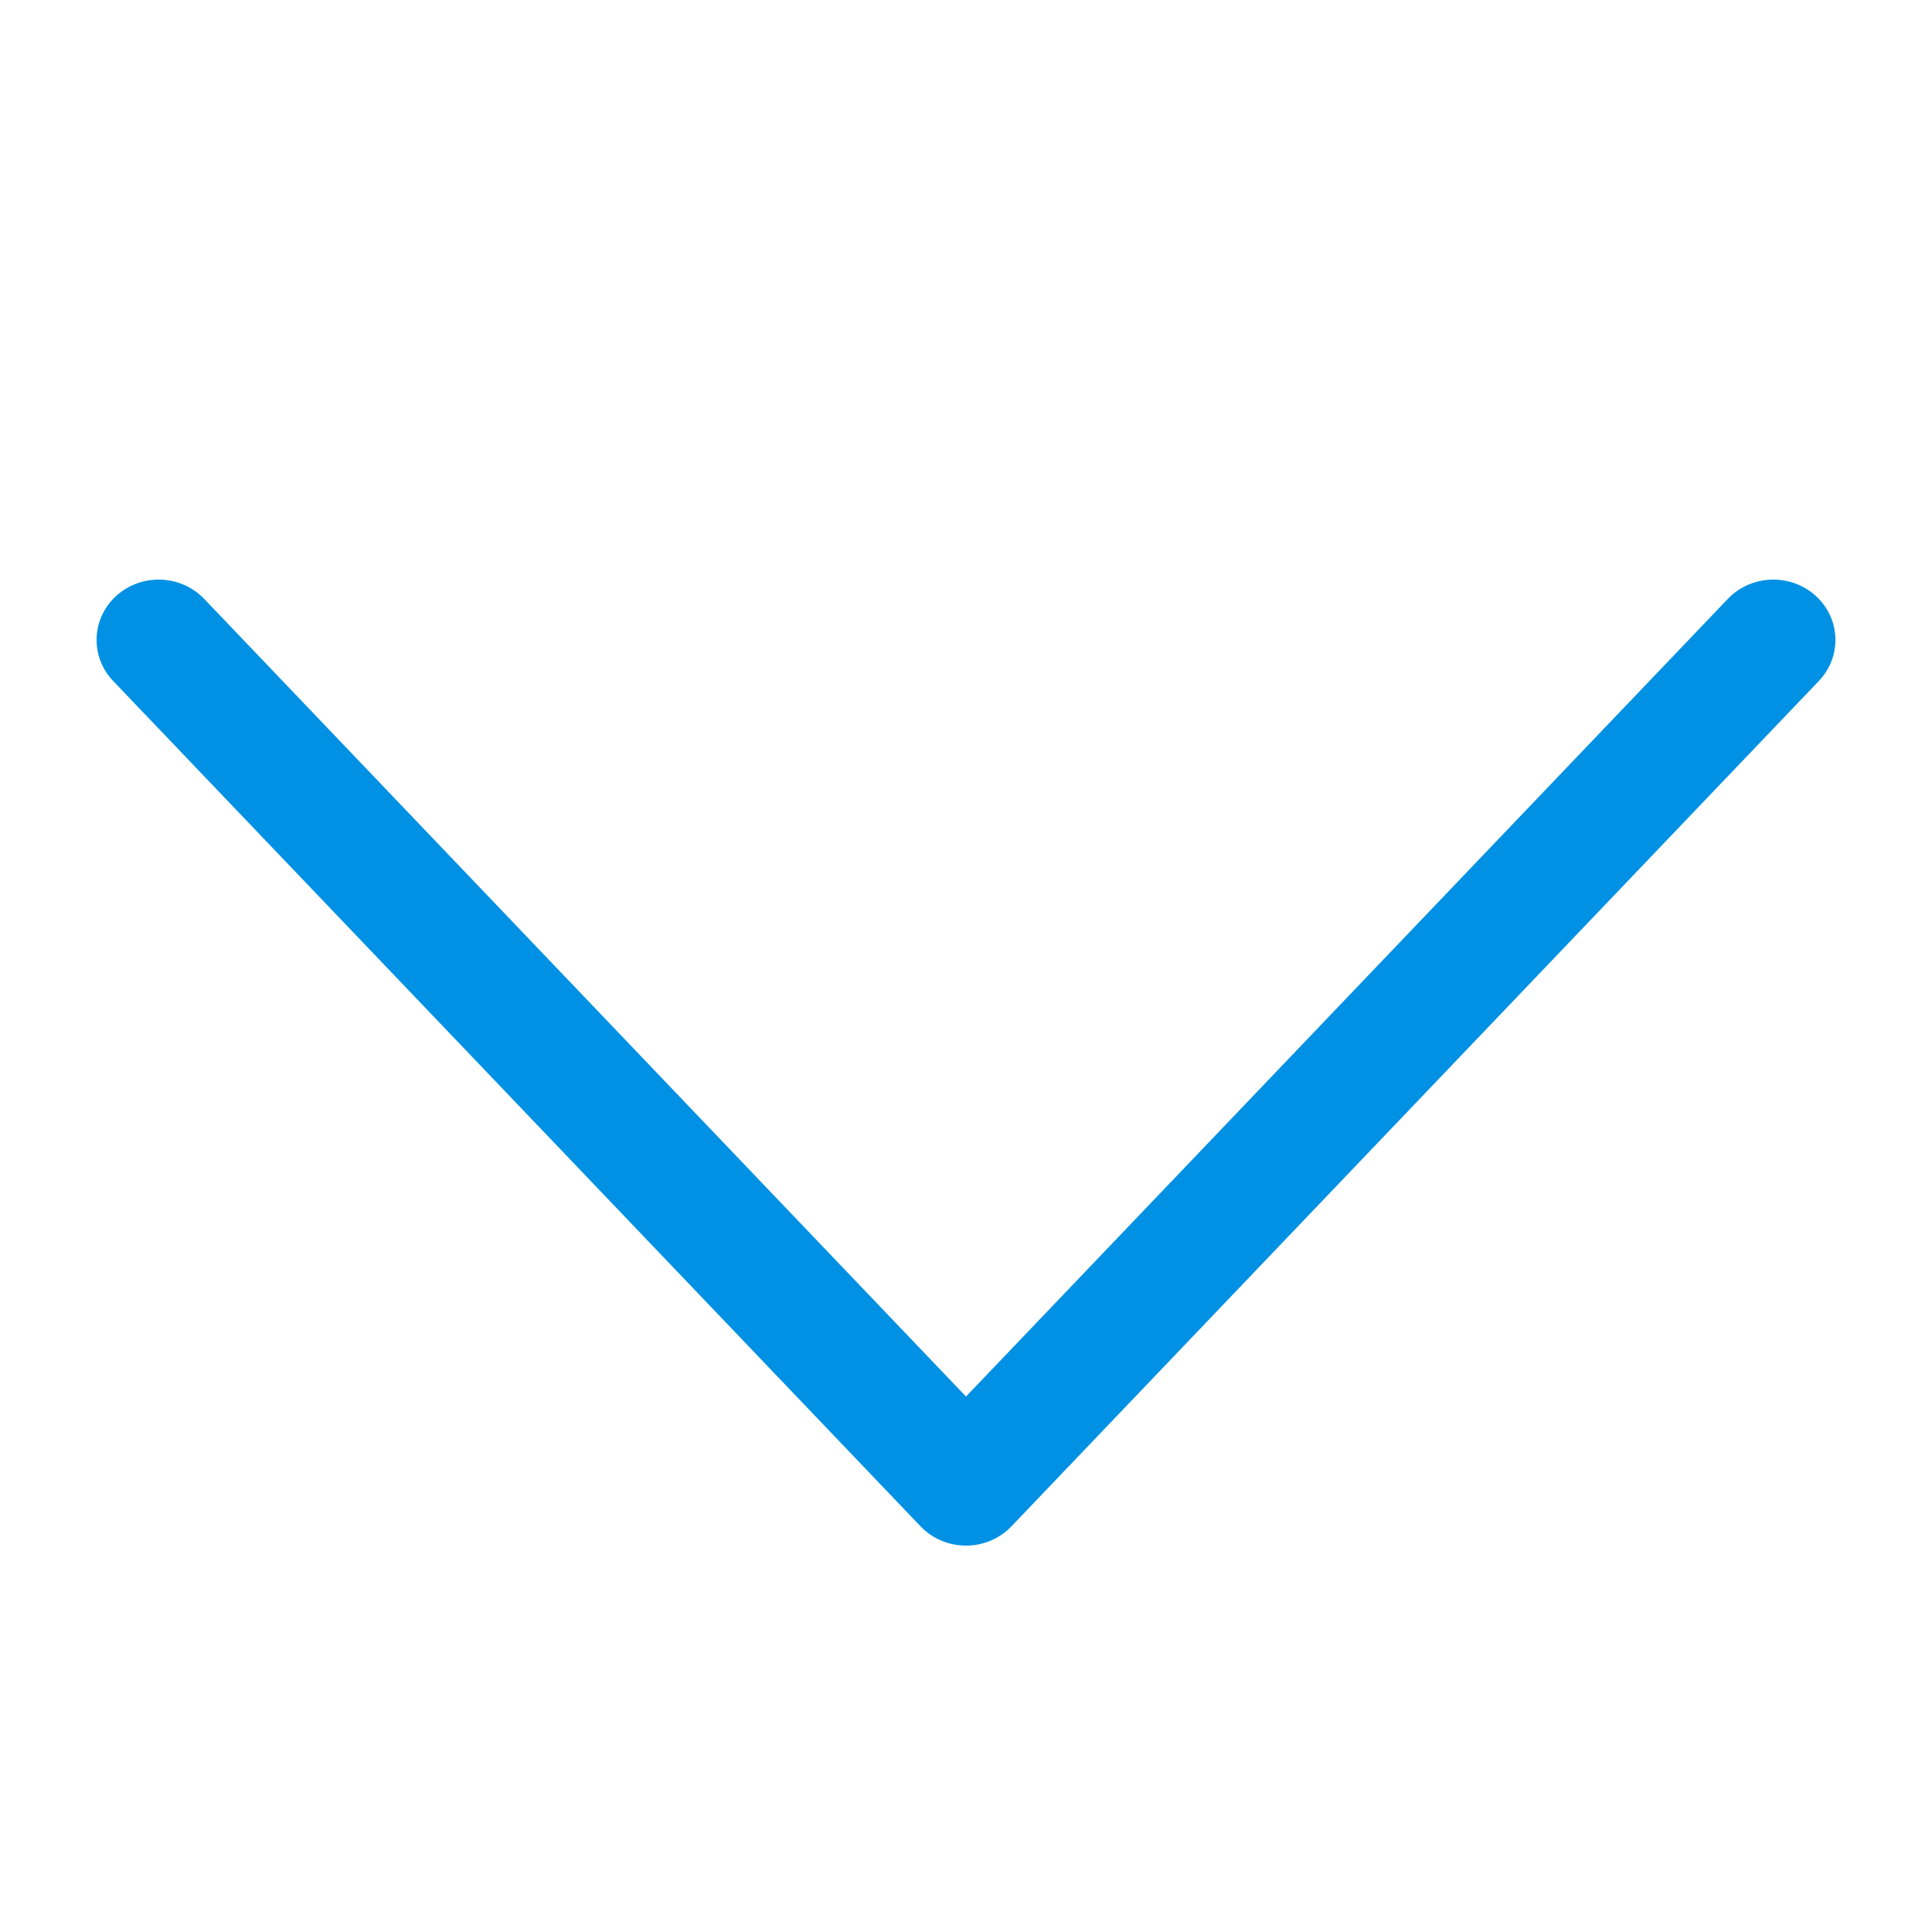
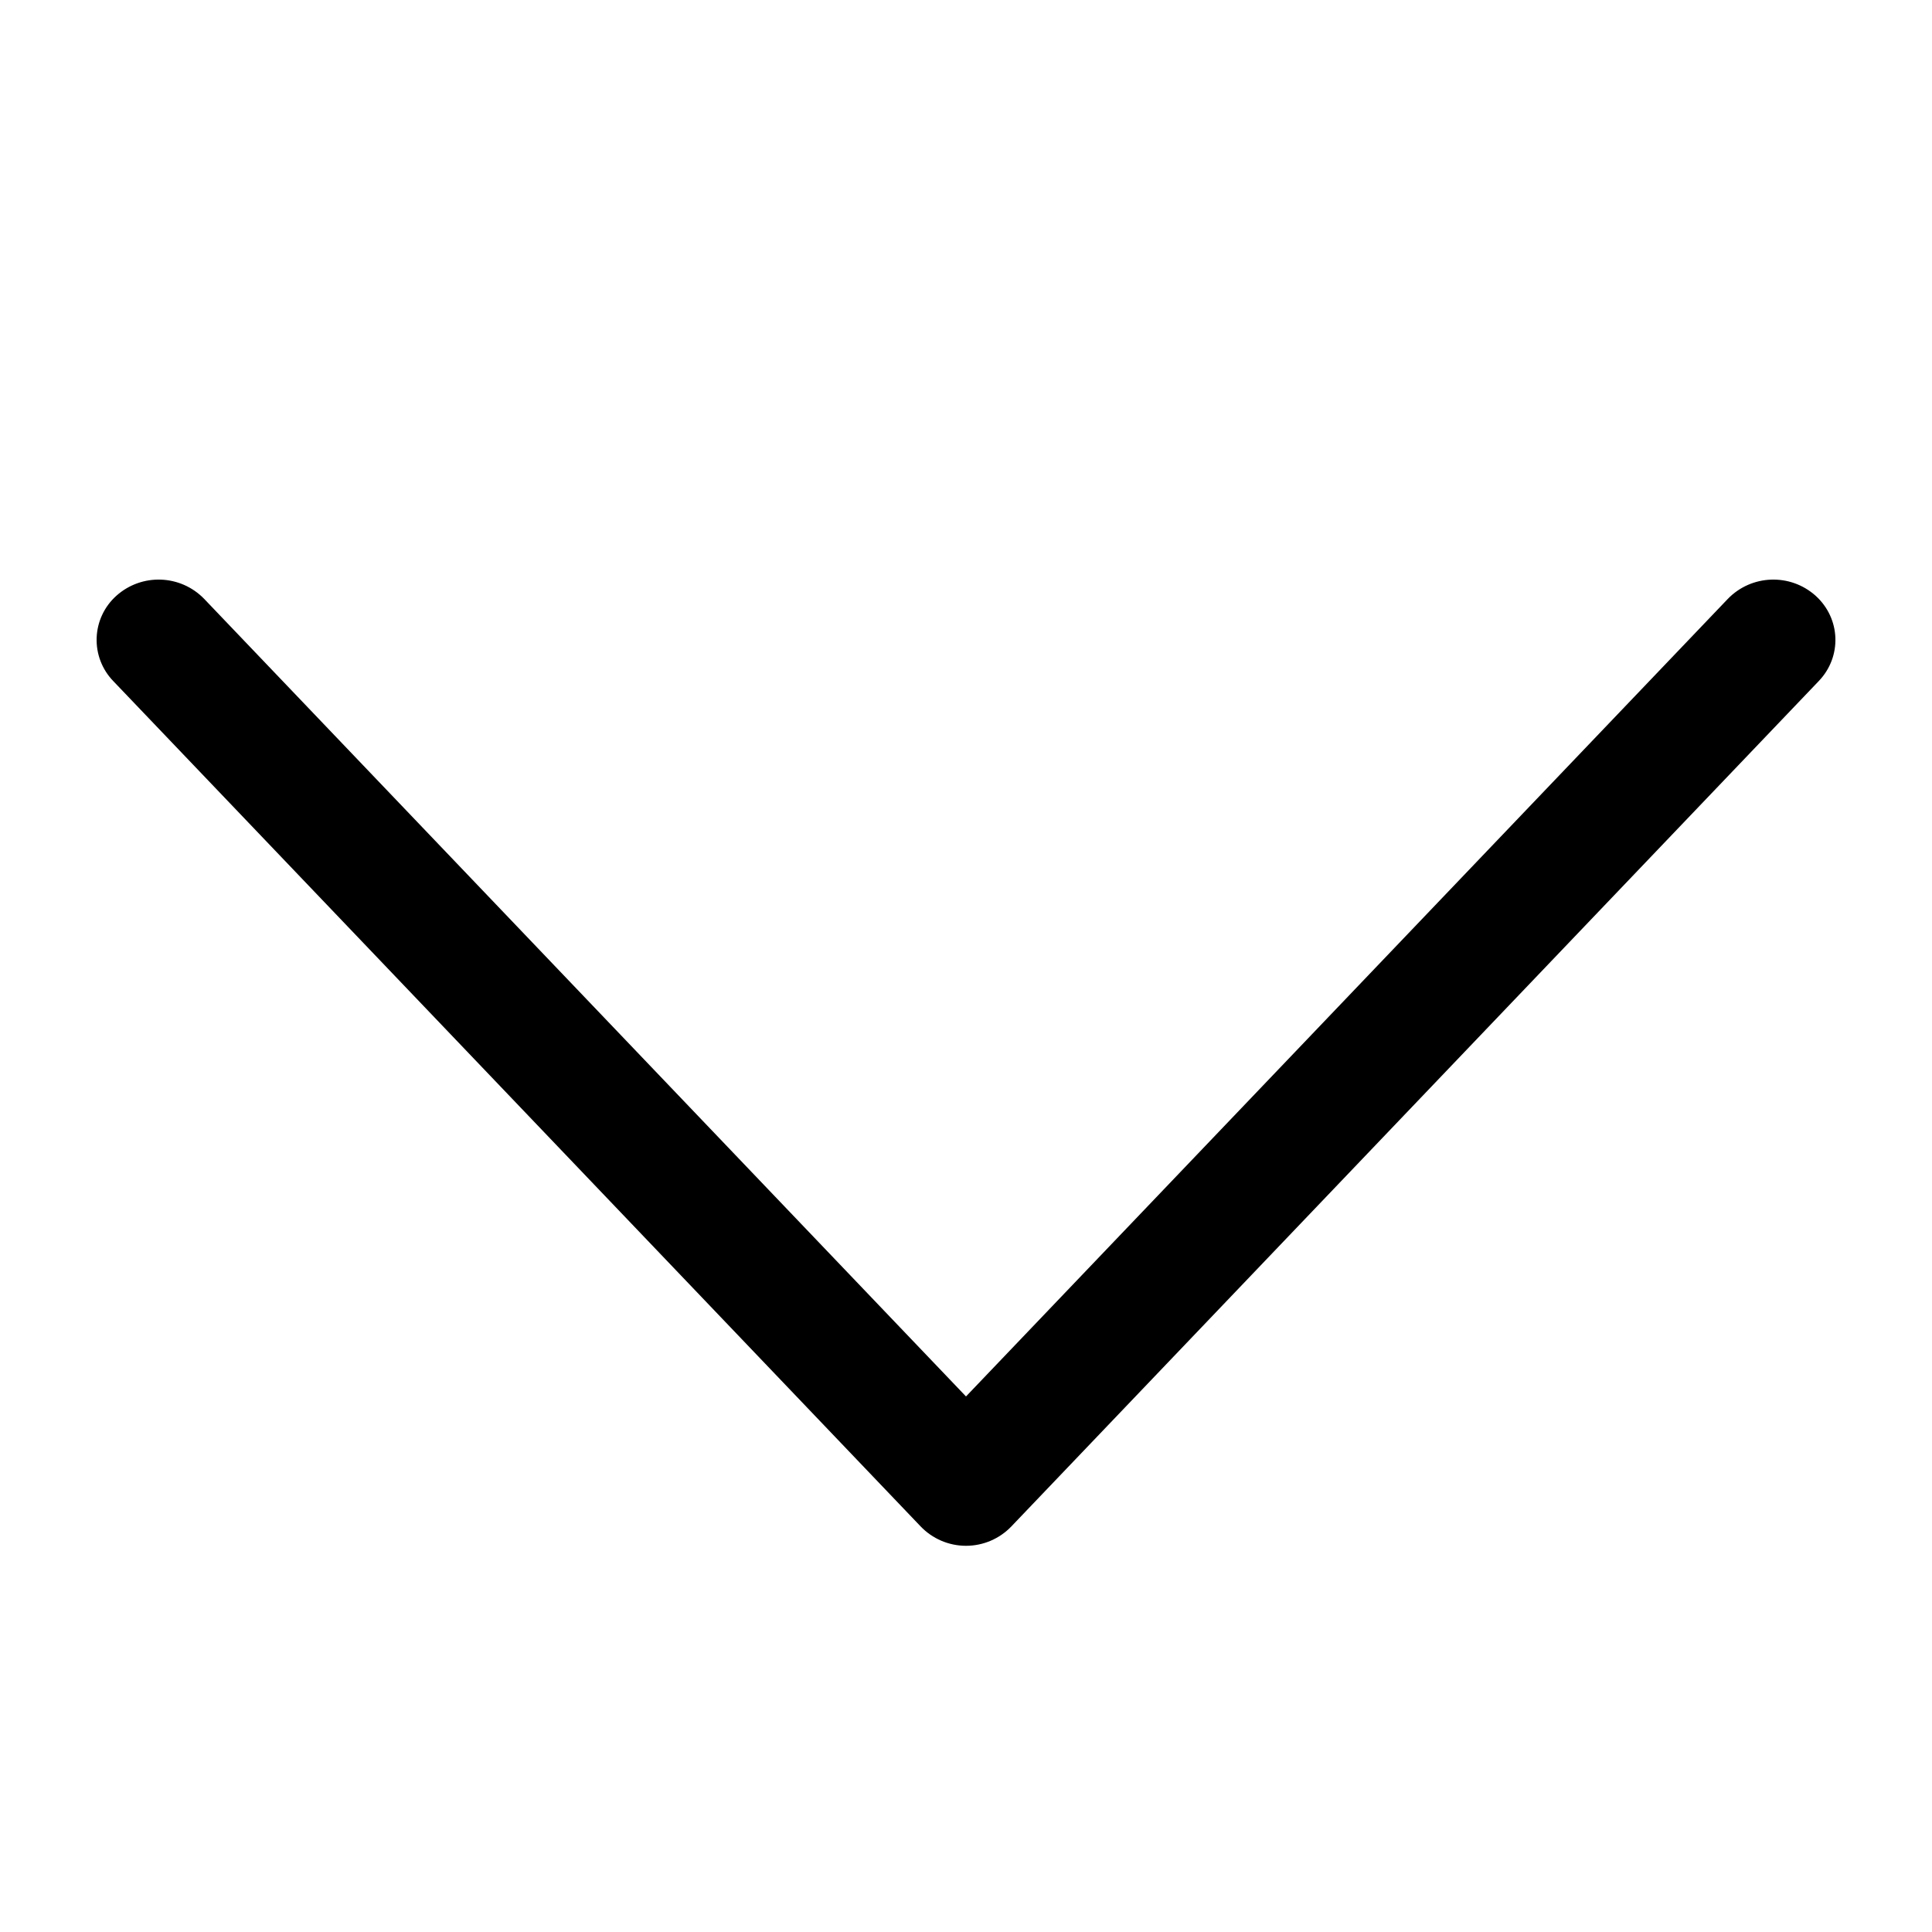
- <svg xmlns="http://www.w3.org/2000/svg" width="20" height="20" viewBox="0 0 20 20" fill="none">
-   <path fill-rule="evenodd" clip-rule="evenodd" d="M1.205 6.167C1.466 5.932 1.872 5.947 2.114 6.2L10 14.457L17.886 6.2C18.128 5.947 18.534 5.932 18.795 6.167C19.055 6.402 19.07 6.797 18.828 7.05L10.471 15.8C10.349 15.928 10.179 16 10 16C9.821 16 9.651 15.928 9.529 15.8L1.172 7.05C0.93 6.797 0.945 6.402 1.205 6.167Z" fill="#0091E4" />
+ <svg xmlns="http://www.w3.org/2000/svg" viewBox="0 0 20 20">
+   <path d="M1.205 6.167a.656.656 0 0 1 .909.033L10 14.456 17.886 6.2a.656.656 0 0 1 .909-.033c.26.235.275.63.033.883l-8.357 8.75a.65.65 0 0 1-.942 0L1.172 7.05a.613.613 0 0 1 .033-.883" />
</svg>
